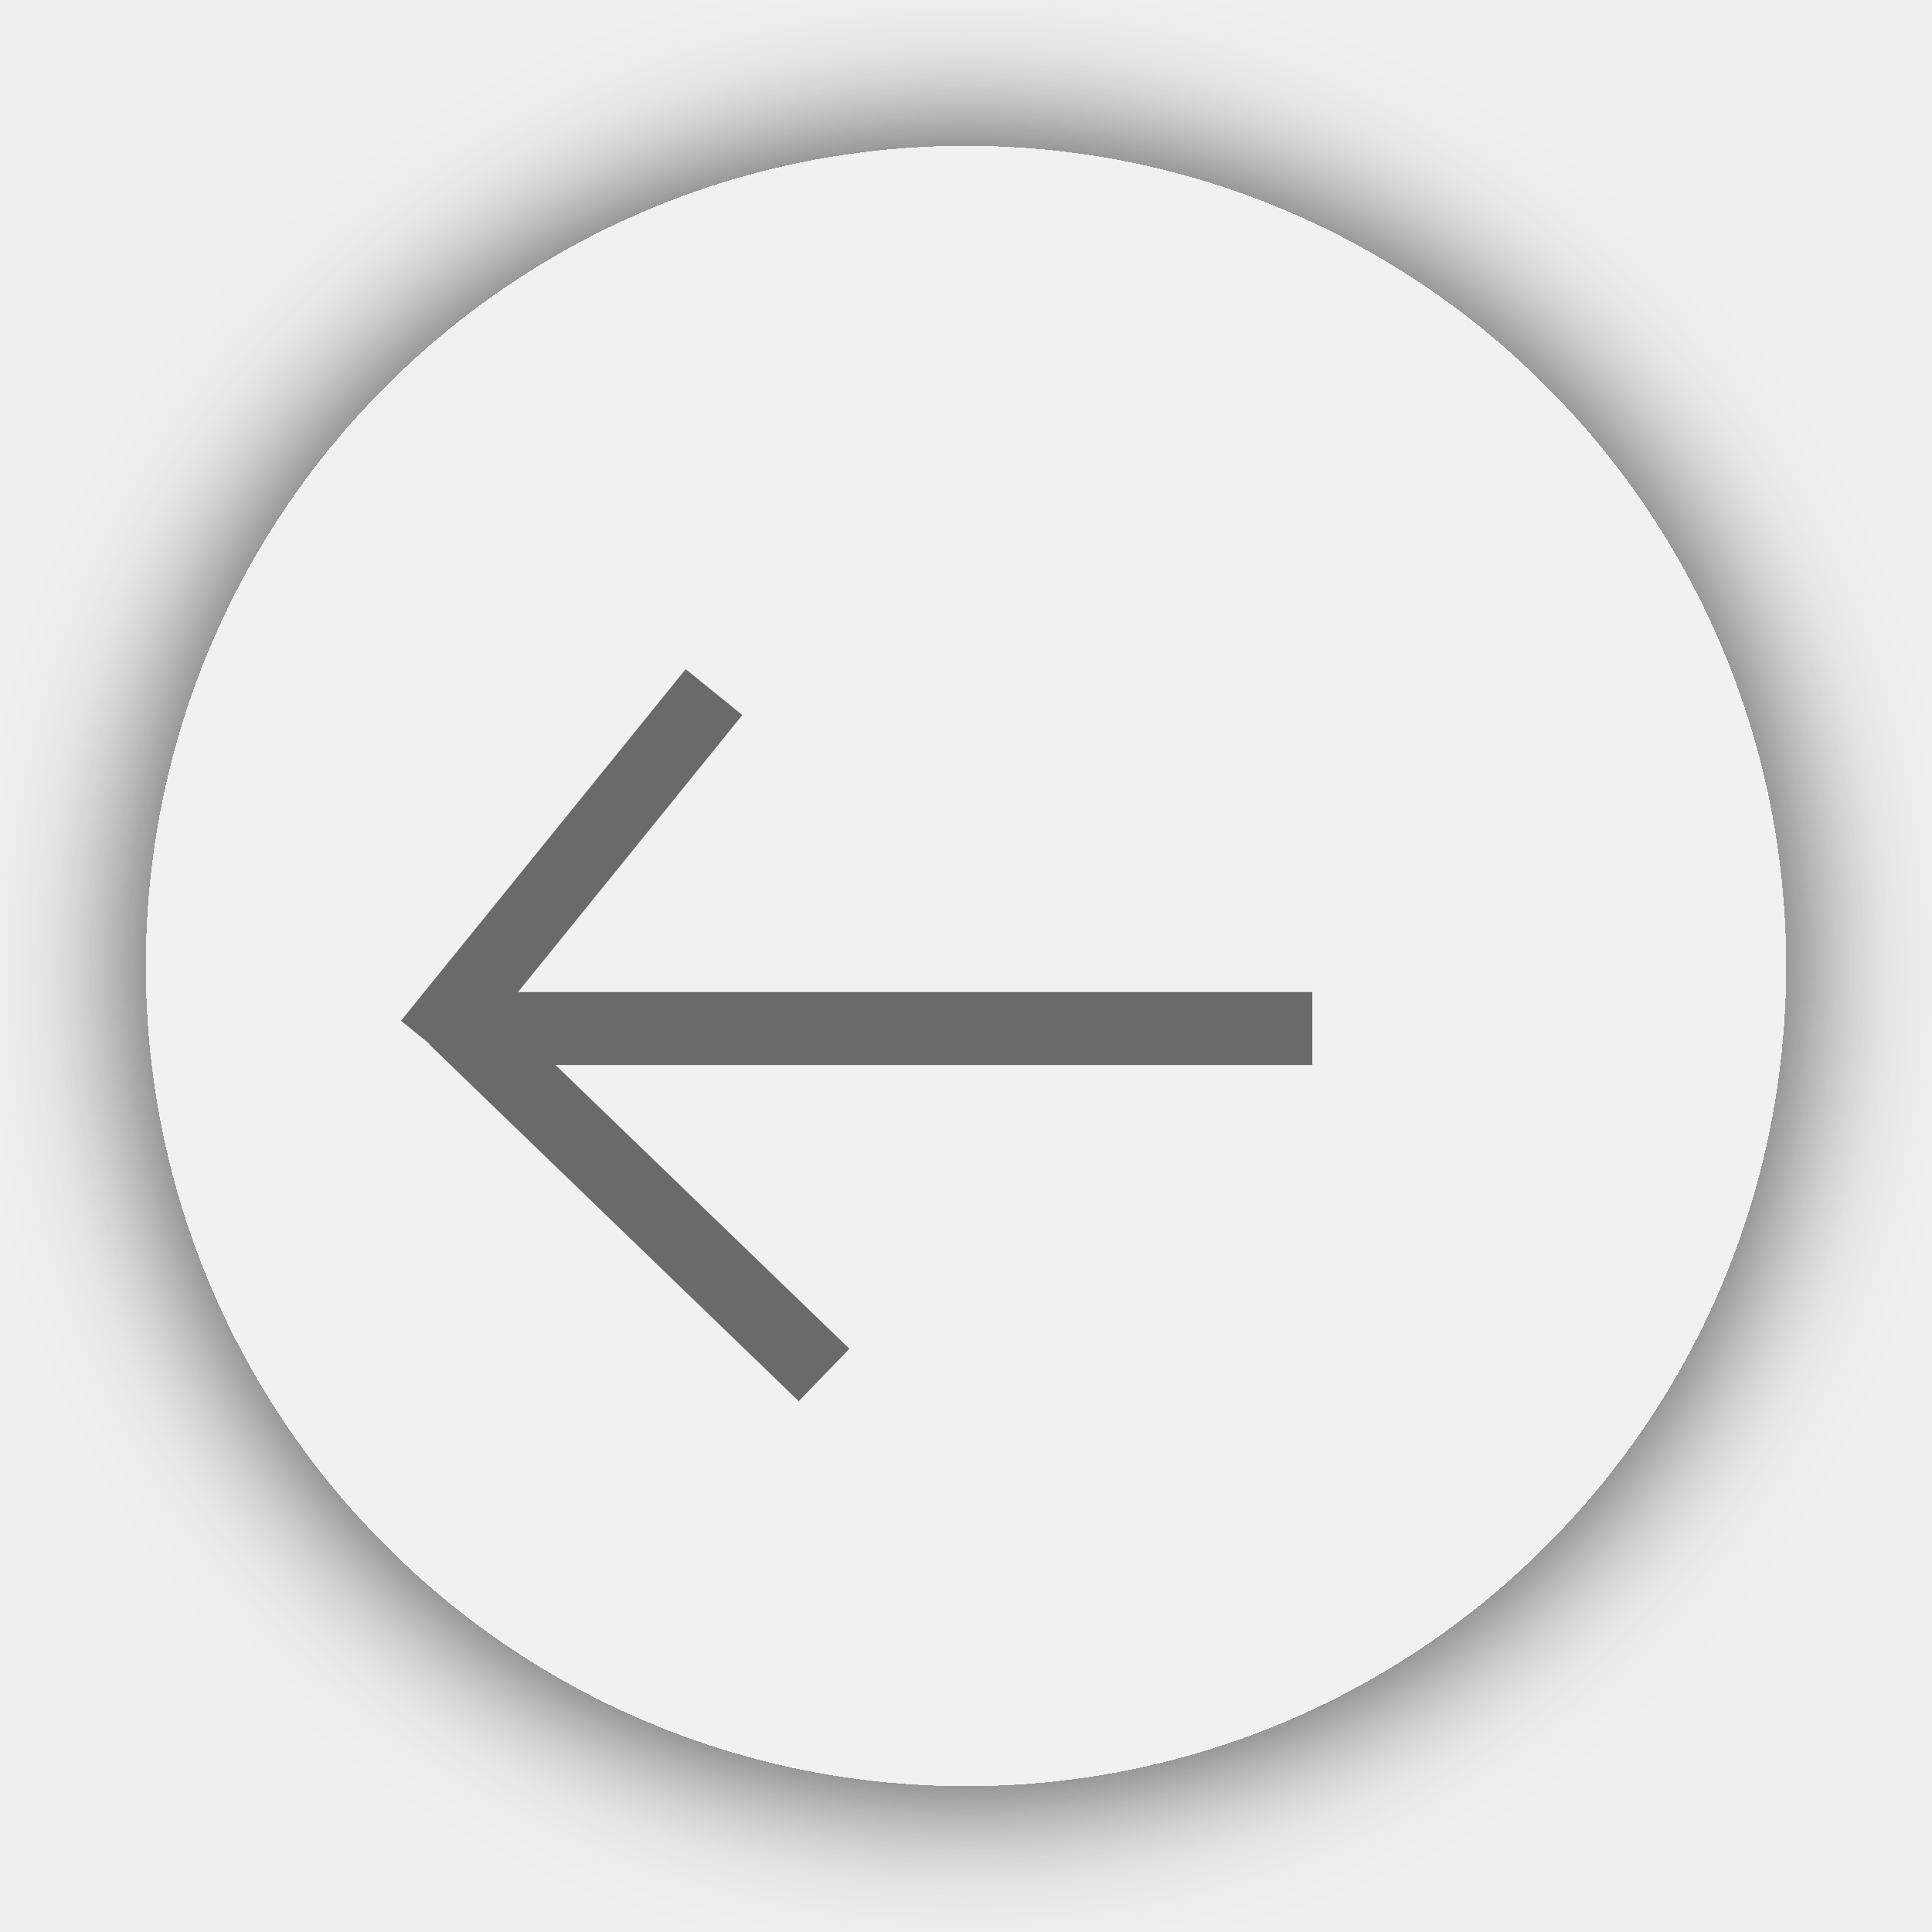
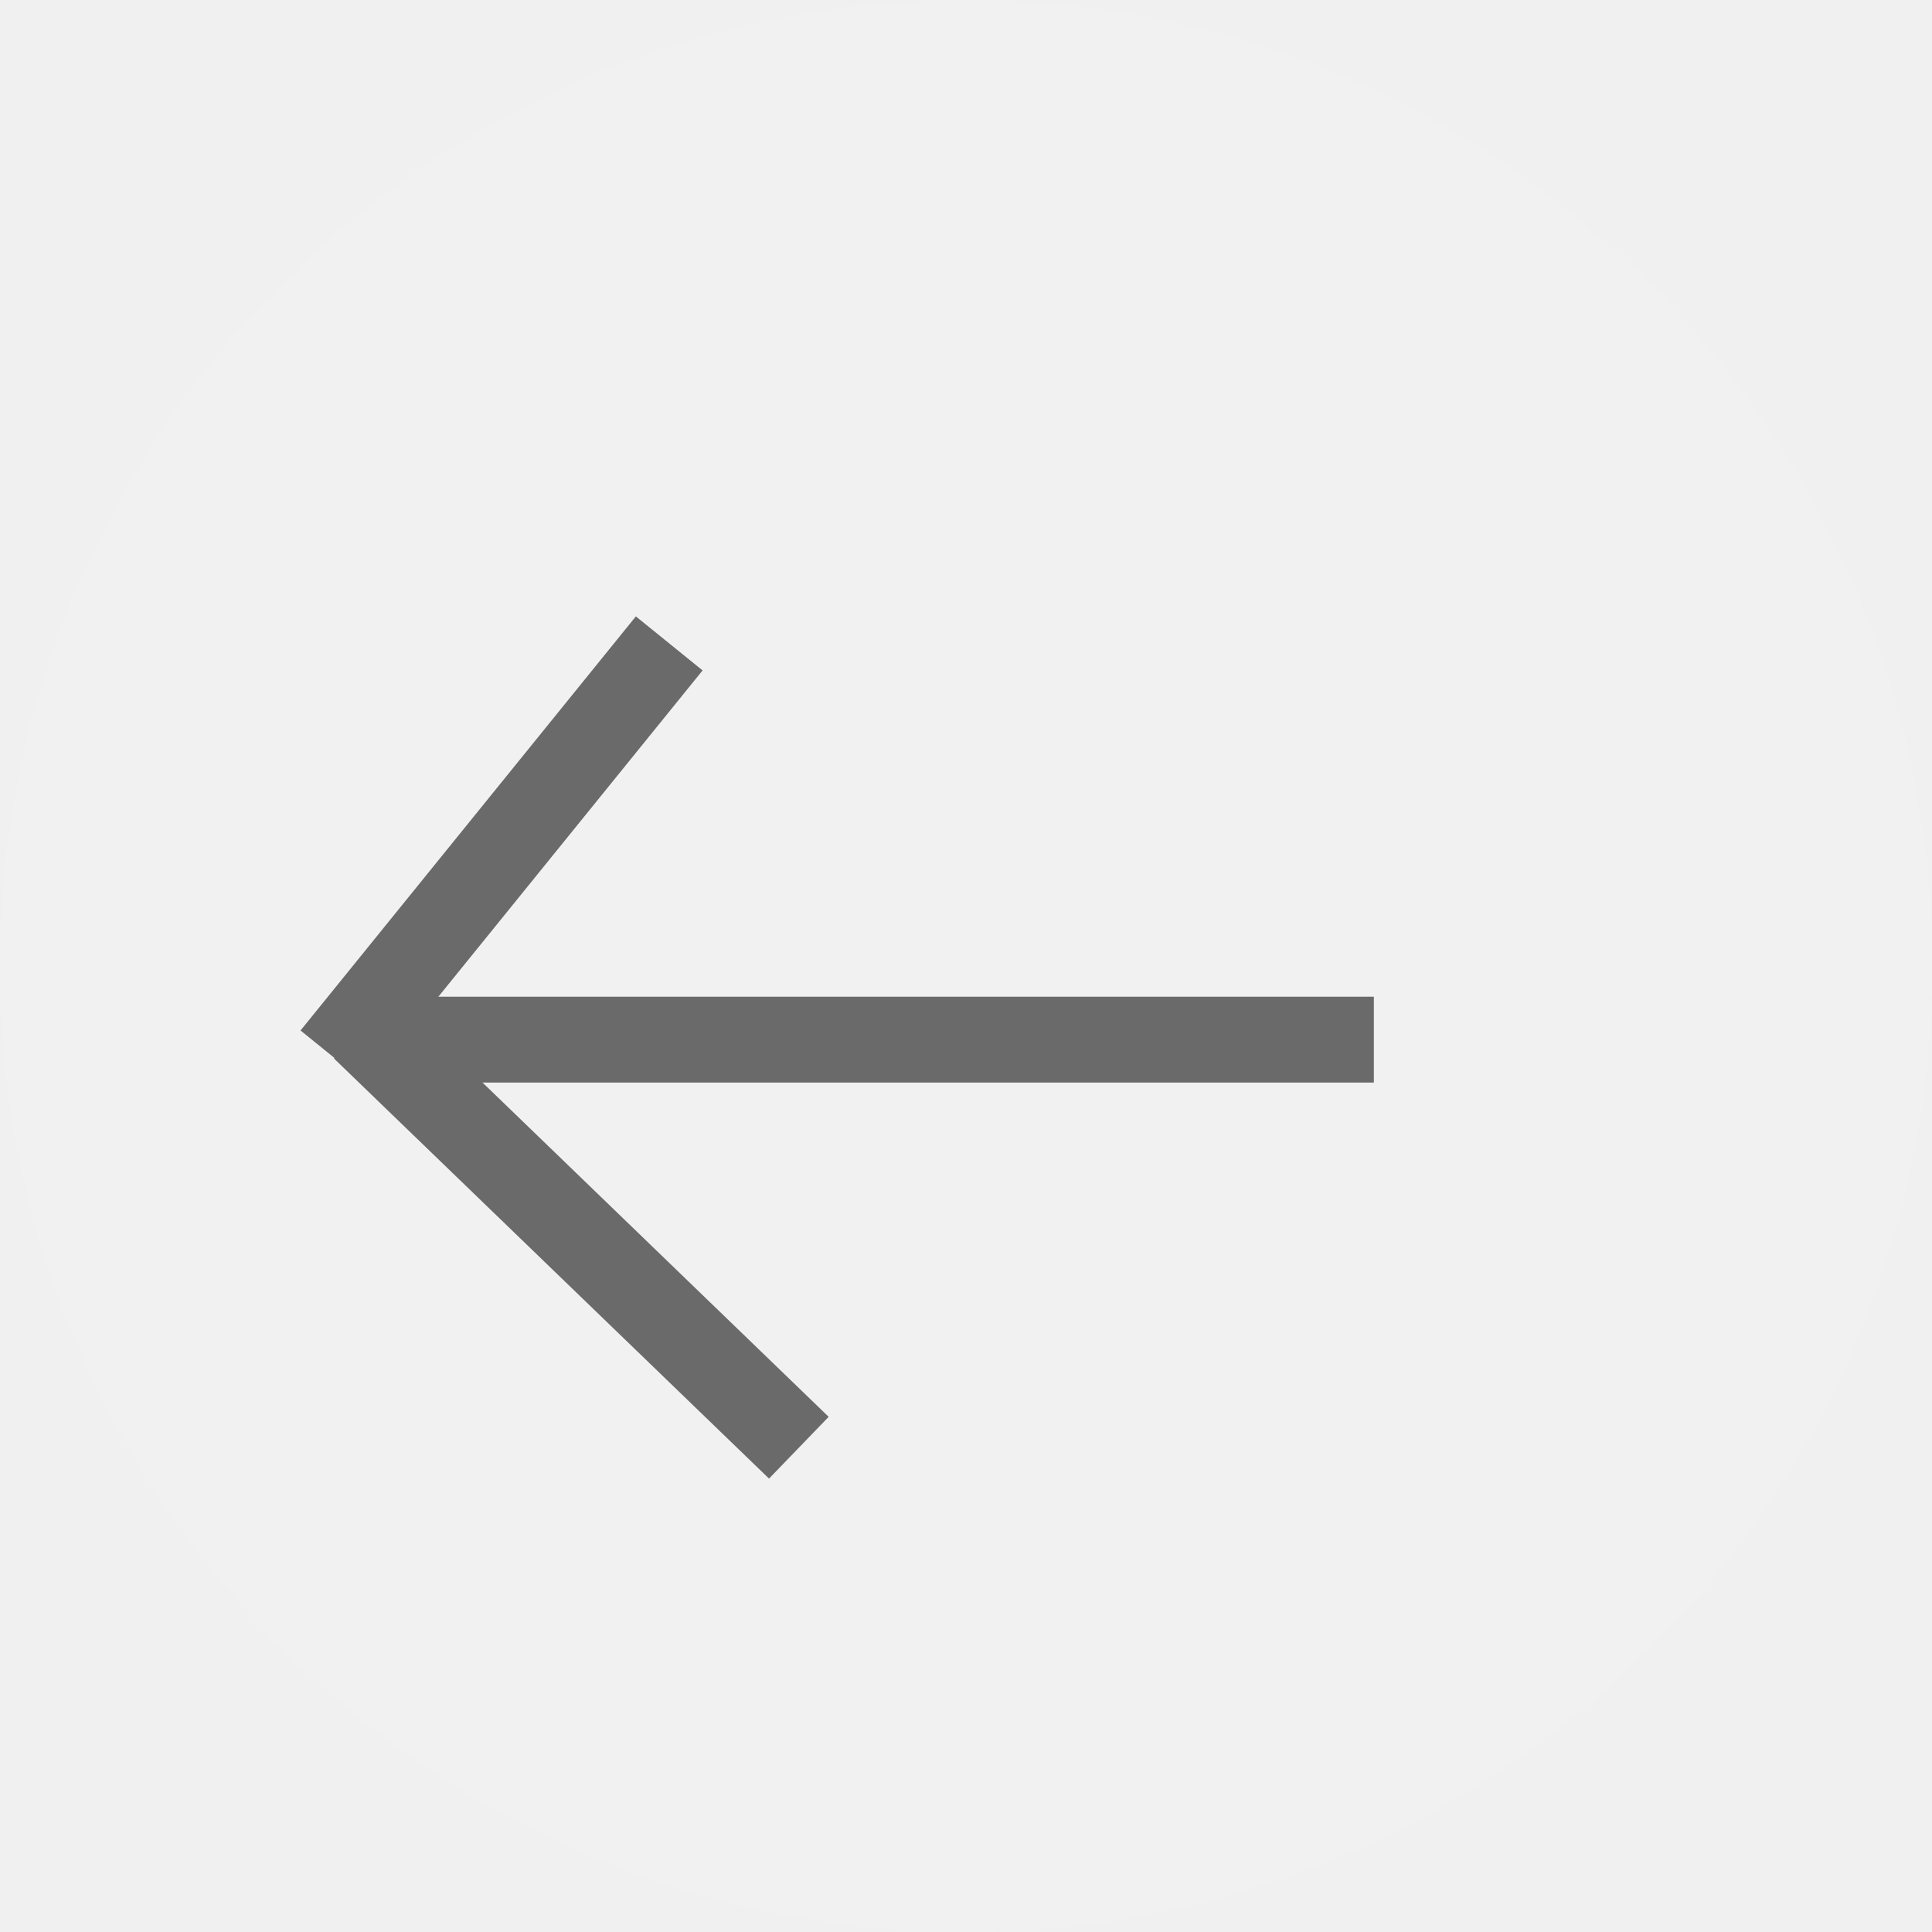
- <svg xmlns="http://www.w3.org/2000/svg" width="53" height="53" viewBox="0 0 53 53" fill="none">
-   <g filter="url(#filter0_d_2528_34)">
-     <circle cx="26.5" cy="26.5" r="22.5" fill="white" fill-opacity="0.09" shape-rendering="crispEdges" />
-   </g>
-   <rect x="13" y="27.215" width="23" height="2" fill="#6A6A6A" />
-   <rect x="13.168" y="27.215" width="14.087" height="2" transform="rotate(44 13.168 27.215)" fill="#6A6A6A" />
-   <rect x="11" y="28.002" width="12.411" height="2" transform="rotate(-51 11 28.0021)" fill="#6A6A6A" />
-   <defs>
-     <filter id="filter0_d_2528_34" x="0" y="0" width="53" height="53" filterUnits="userSpaceOnUse" color-interpolation-filters="sRGB">
-       <feFlood flood-opacity="0" result="BackgroundImageFix" />
-       <feColorMatrix in="SourceAlpha" type="matrix" values="0 0 0 0 0 0 0 0 0 0 0 0 0 0 0 0 0 0 127 0" result="hardAlpha" />
-       <feOffset />
-       <feGaussianBlur stdDeviation="2" />
-       <feComposite in2="hardAlpha" operator="out" />
-       <feColorMatrix type="matrix" values="0 0 0 0 0 0 0 0 0 0 0 0 0 0 0 0 0 0 0.75 0" />
-       <feBlend mode="normal" in2="BackgroundImageFix" result="effect1_dropShadow_2528_34" />
-       <feBlend mode="normal" in="SourceGraphic" in2="effect1_dropShadow_2528_34" result="shape" />
-     </filter>
-   </defs>
+ <svg xmlns="http://www.w3.org/2000/svg" width="45" height="45" viewBox="0 0 45 45" fill="none">
+   <circle cx="22.5" cy="22.5" r="22.5" fill="white" fill-opacity="0.09" />
+   <rect x="9" y="23.215" width="23" height="2" fill="#6A6A6A" />
+   <rect x="9.168" y="23.215" width="14.087" height="2" transform="rotate(44 9.16797 23.215)" fill="#6A6A6A" />
+   <rect x="7" y="24.002" width="12.411" height="2" transform="rotate(-51 7 24.0021)" fill="#6A6A6A" />
</svg>
